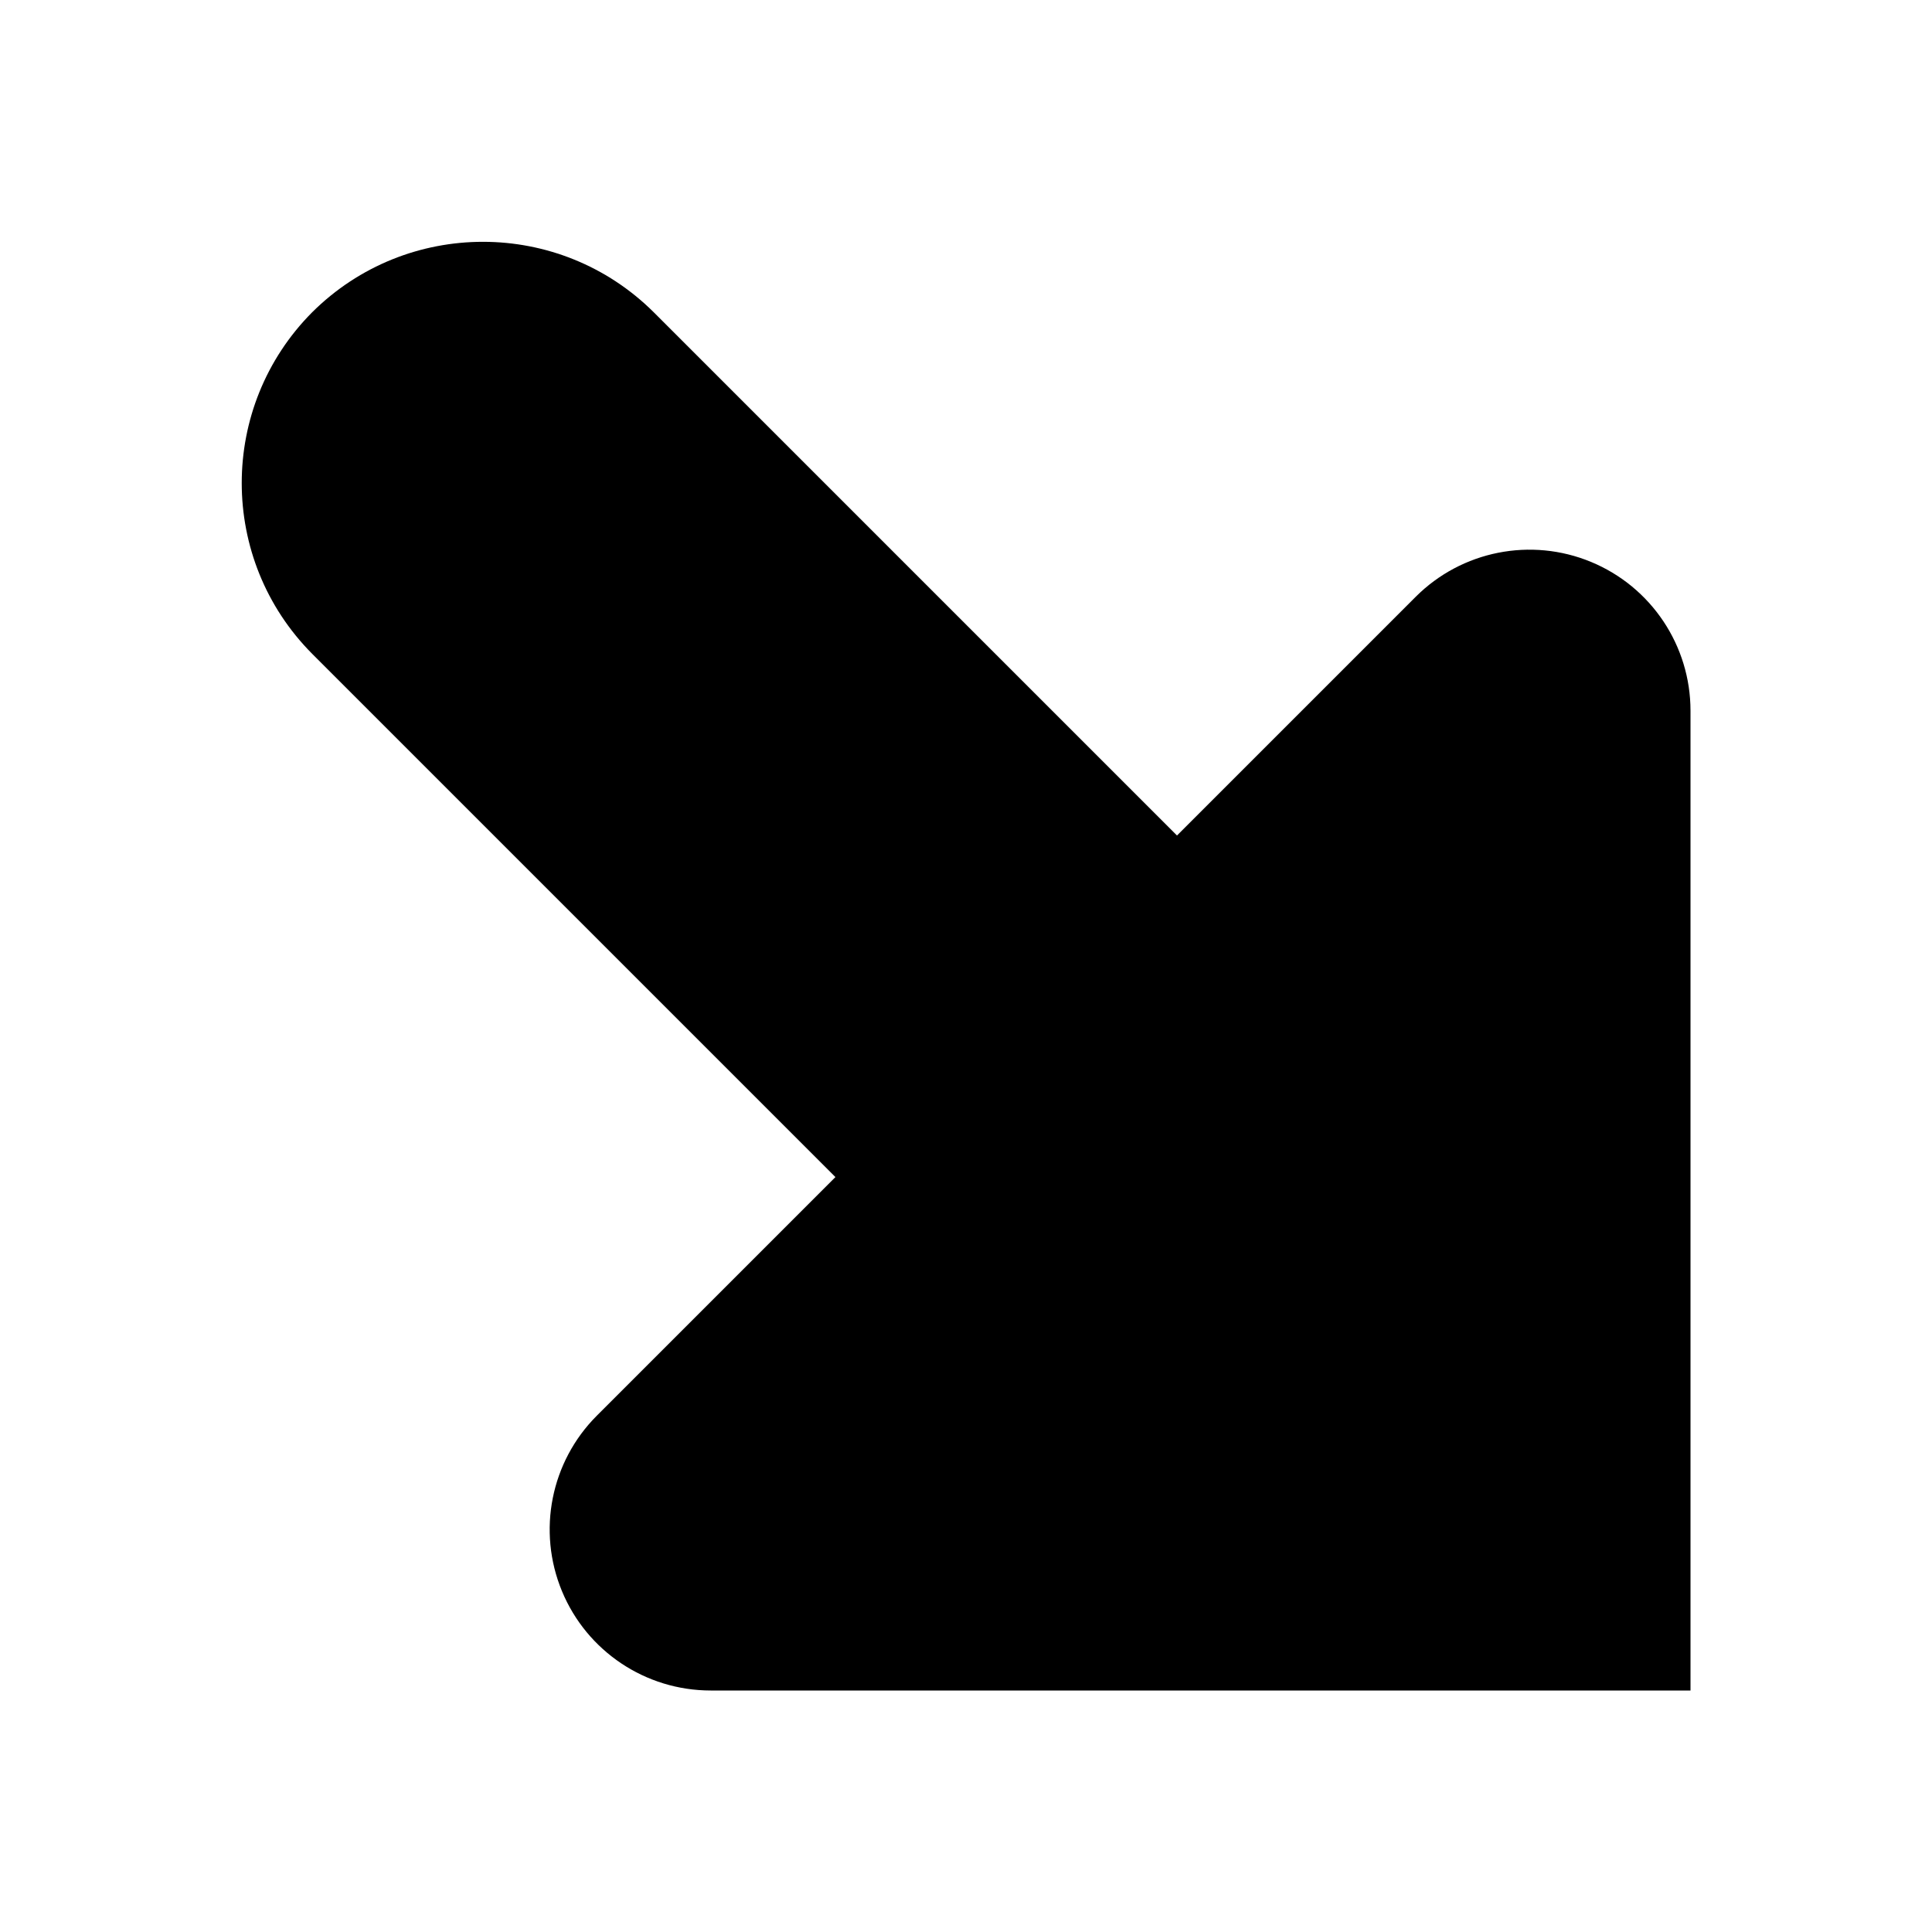
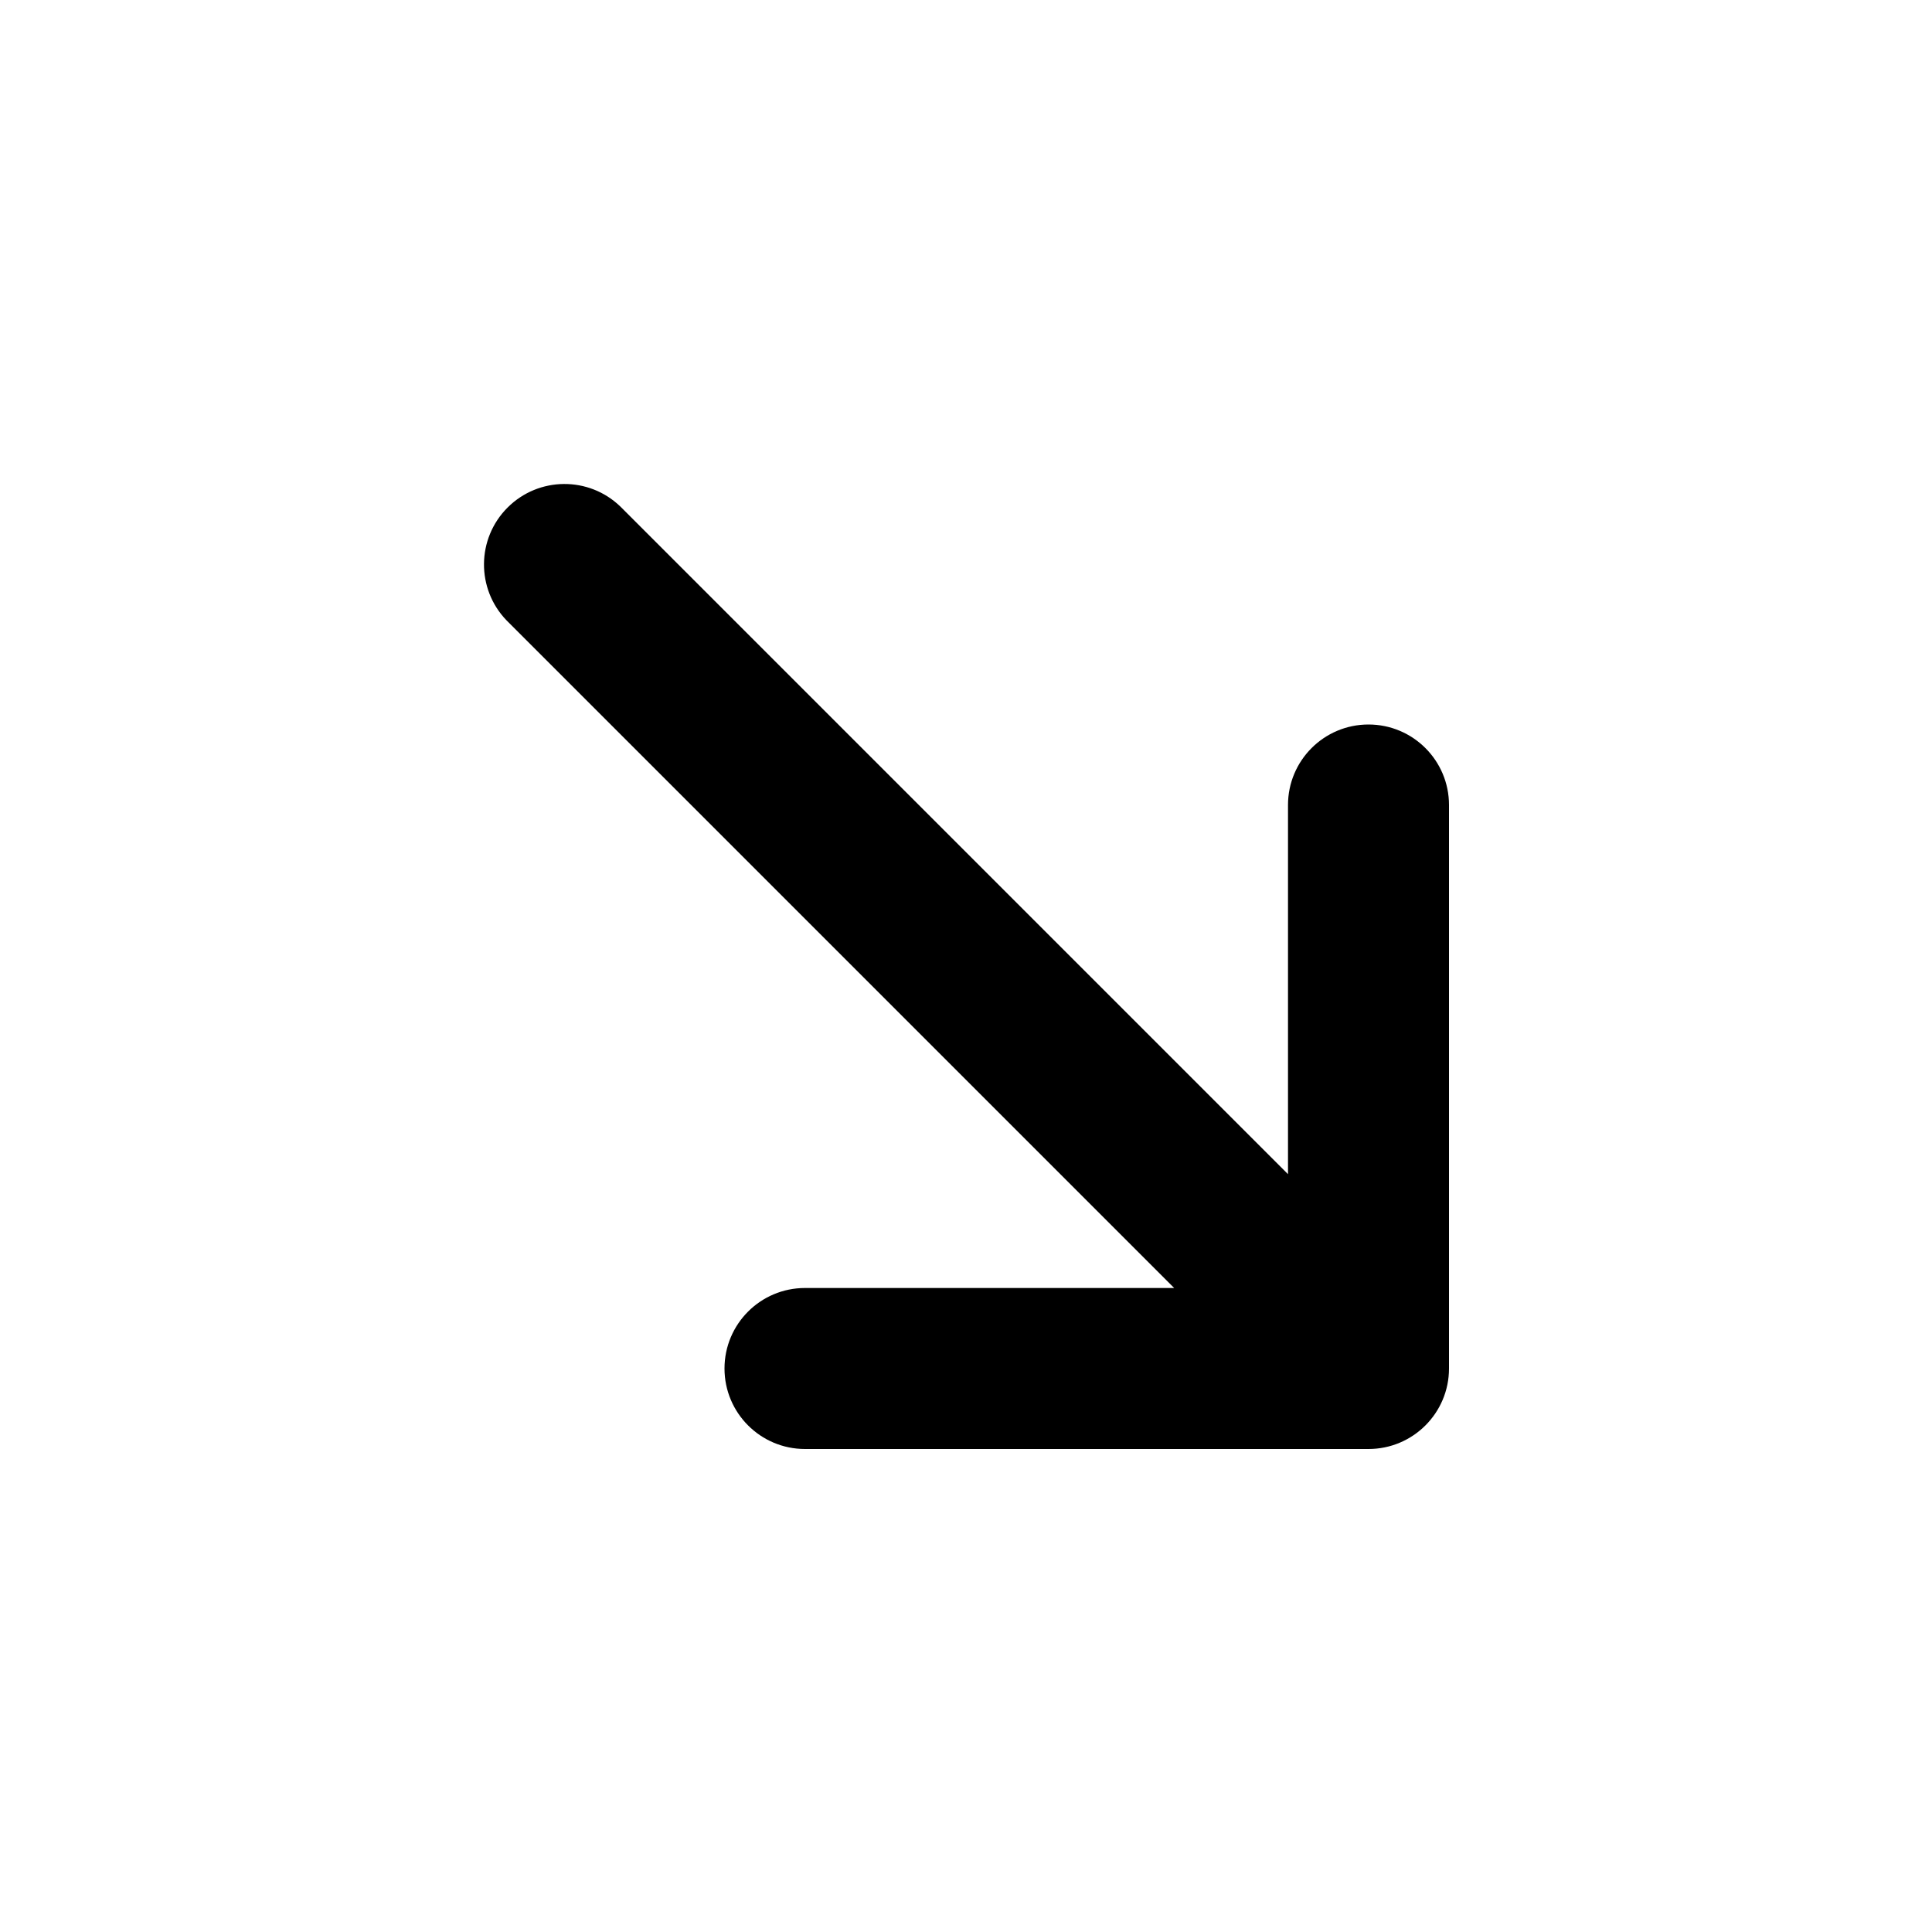
- <svg xmlns="http://www.w3.org/2000/svg" width="24" height="24" viewBox="0 0 24 24">
-   <g id="arrow-down-right">
-     <path id="arrow-down-right-2" data-name="arrow-down-right" d="M17.586,7.414l-2.965,2.965-6.5-6.5a3.009,3.009,0,0,0-4.243,0h0a3.009,3.009,0,0,0,0,4.243l6.5,6.5L7.414,17.586A2,2,0,0,0,8.828,21H21V8.828A2,2,0,0,0,17.586,7.414Z" />
-   </g>
+ <svg xmlns="http://www.w3.org/2000/svg" width="24" height="24" fill="currentColor" viewBox="0 0 24 24">
+   <path fill-rule="evenodd" d="M7.707 6.293a1 1 0 0 0-1.414 1.414L14.586 16H10a1 1 0 1 0 0 2h7a1 1 0 0 0 1-1v-7a1 1 0 1 0-2 0v4.586L7.707 6.293Z" clip-rule="evenodd" />
</svg>
